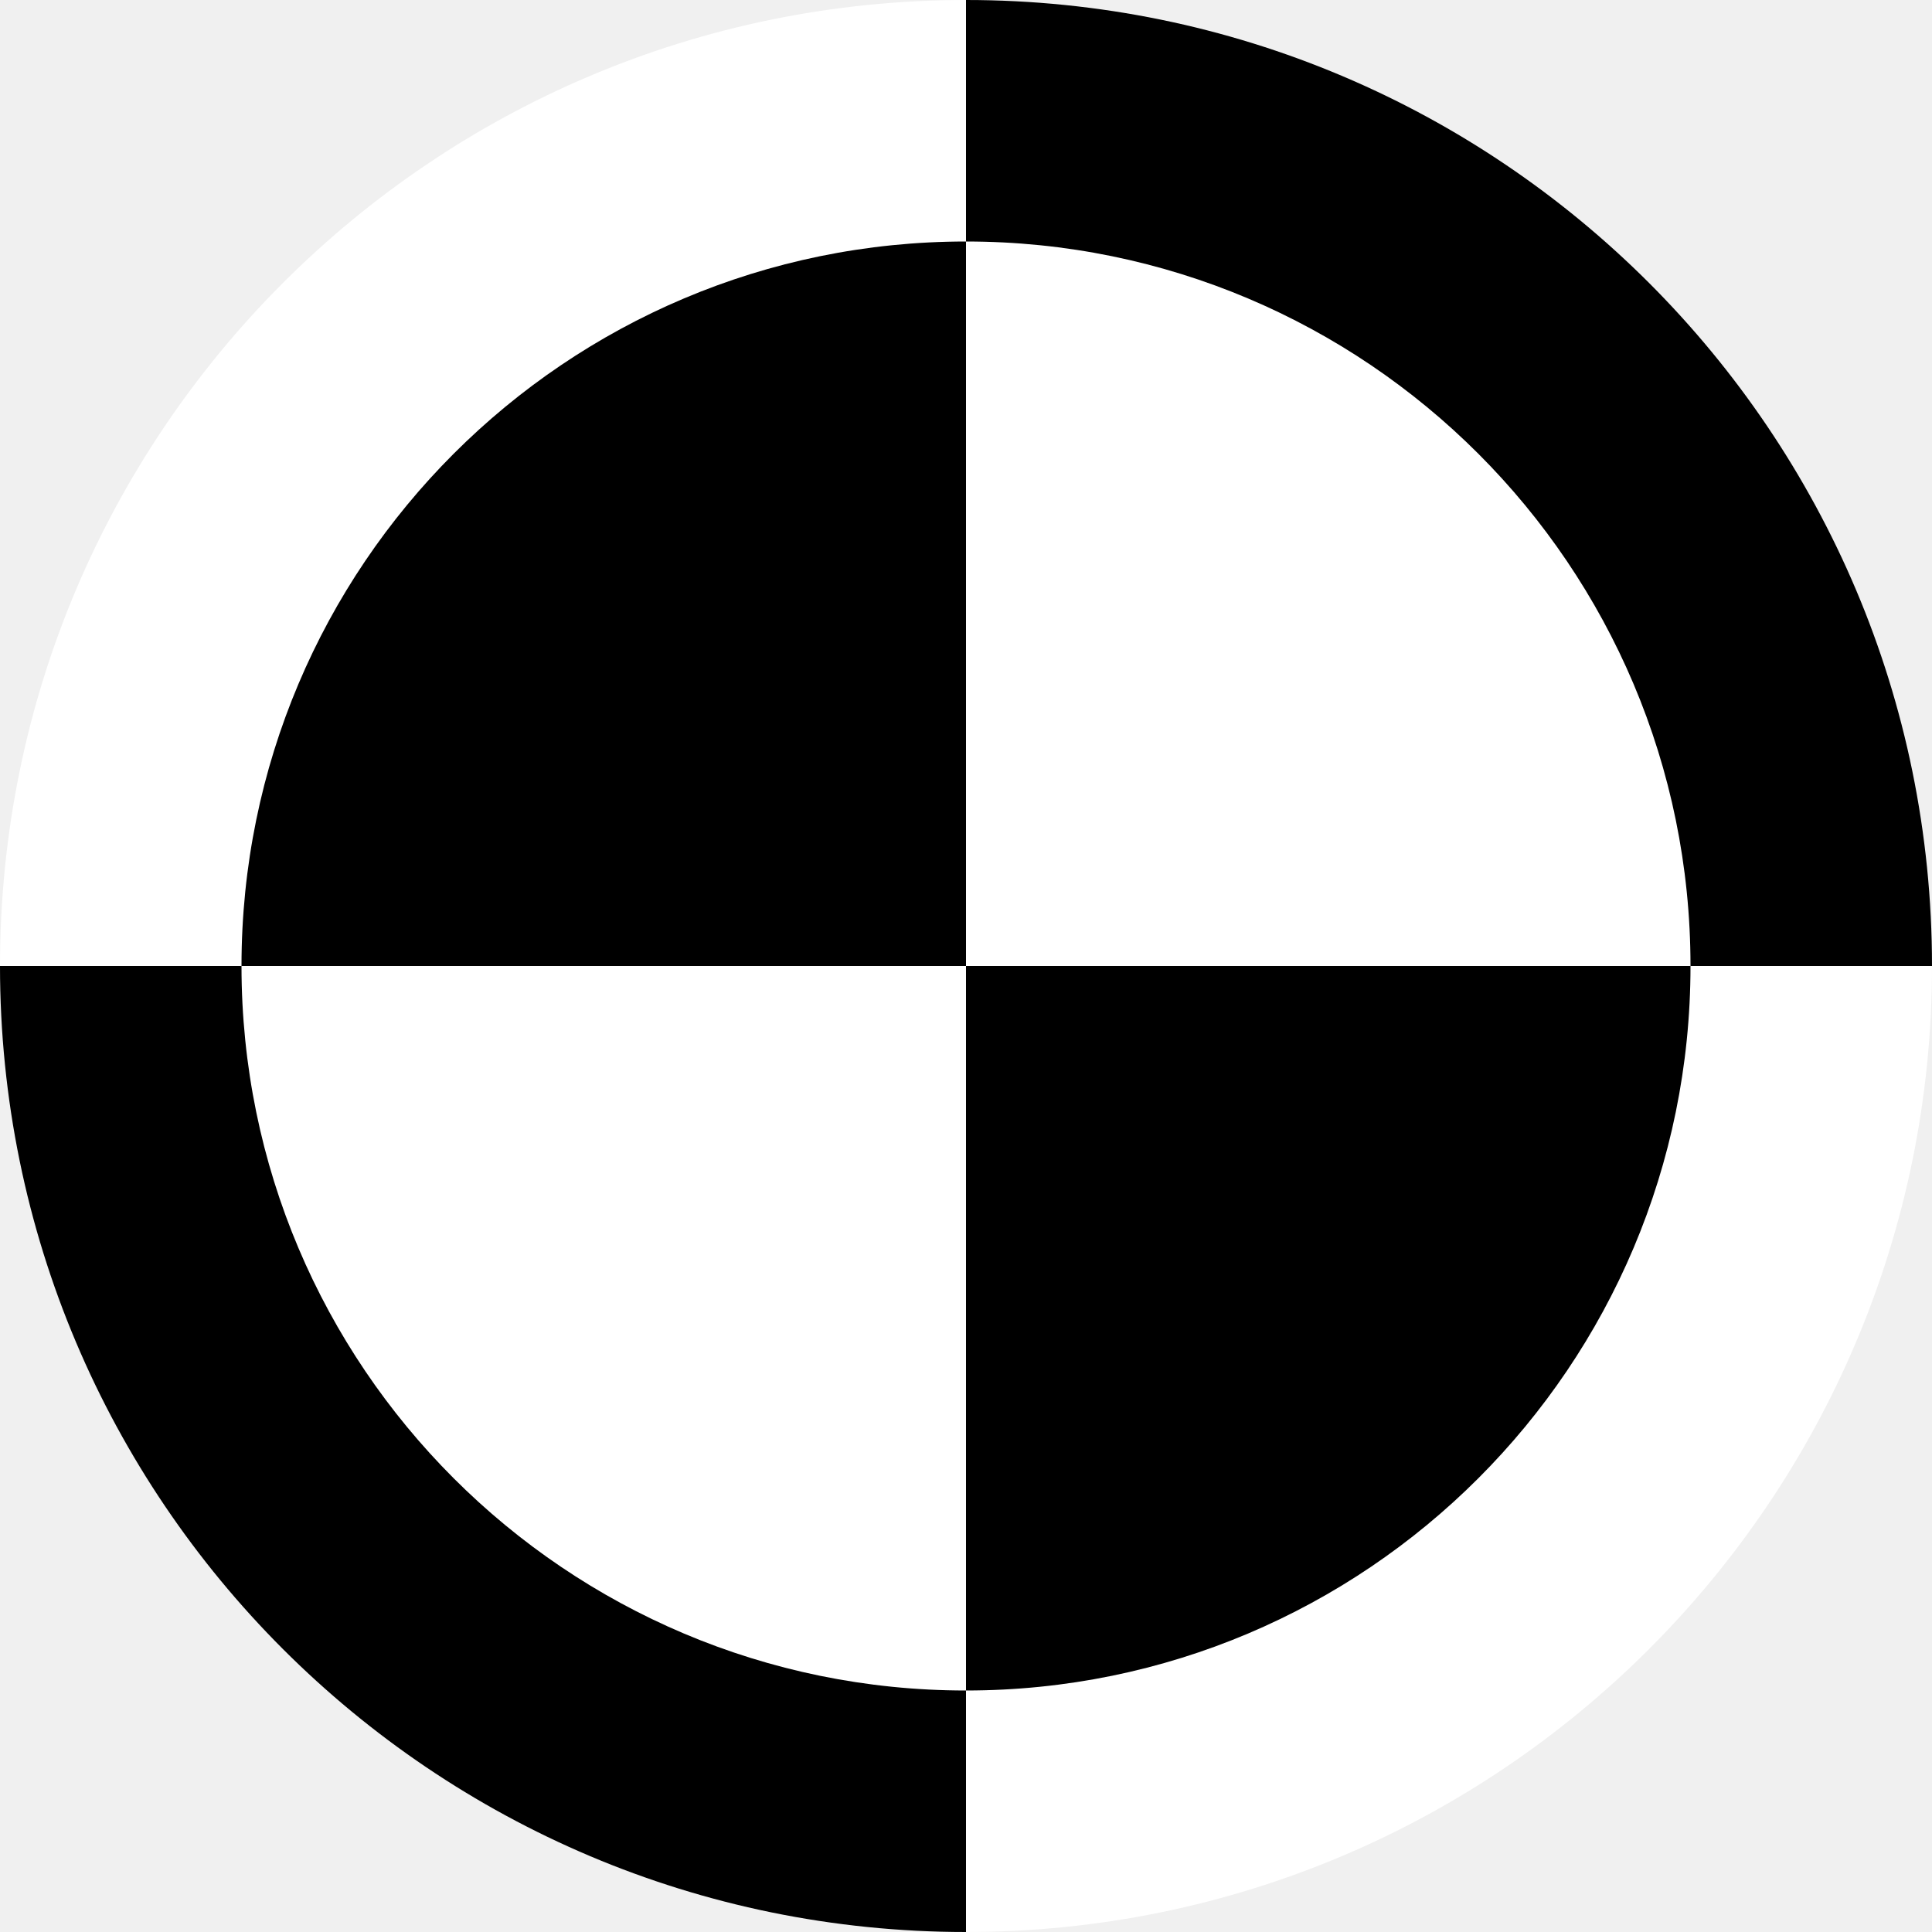
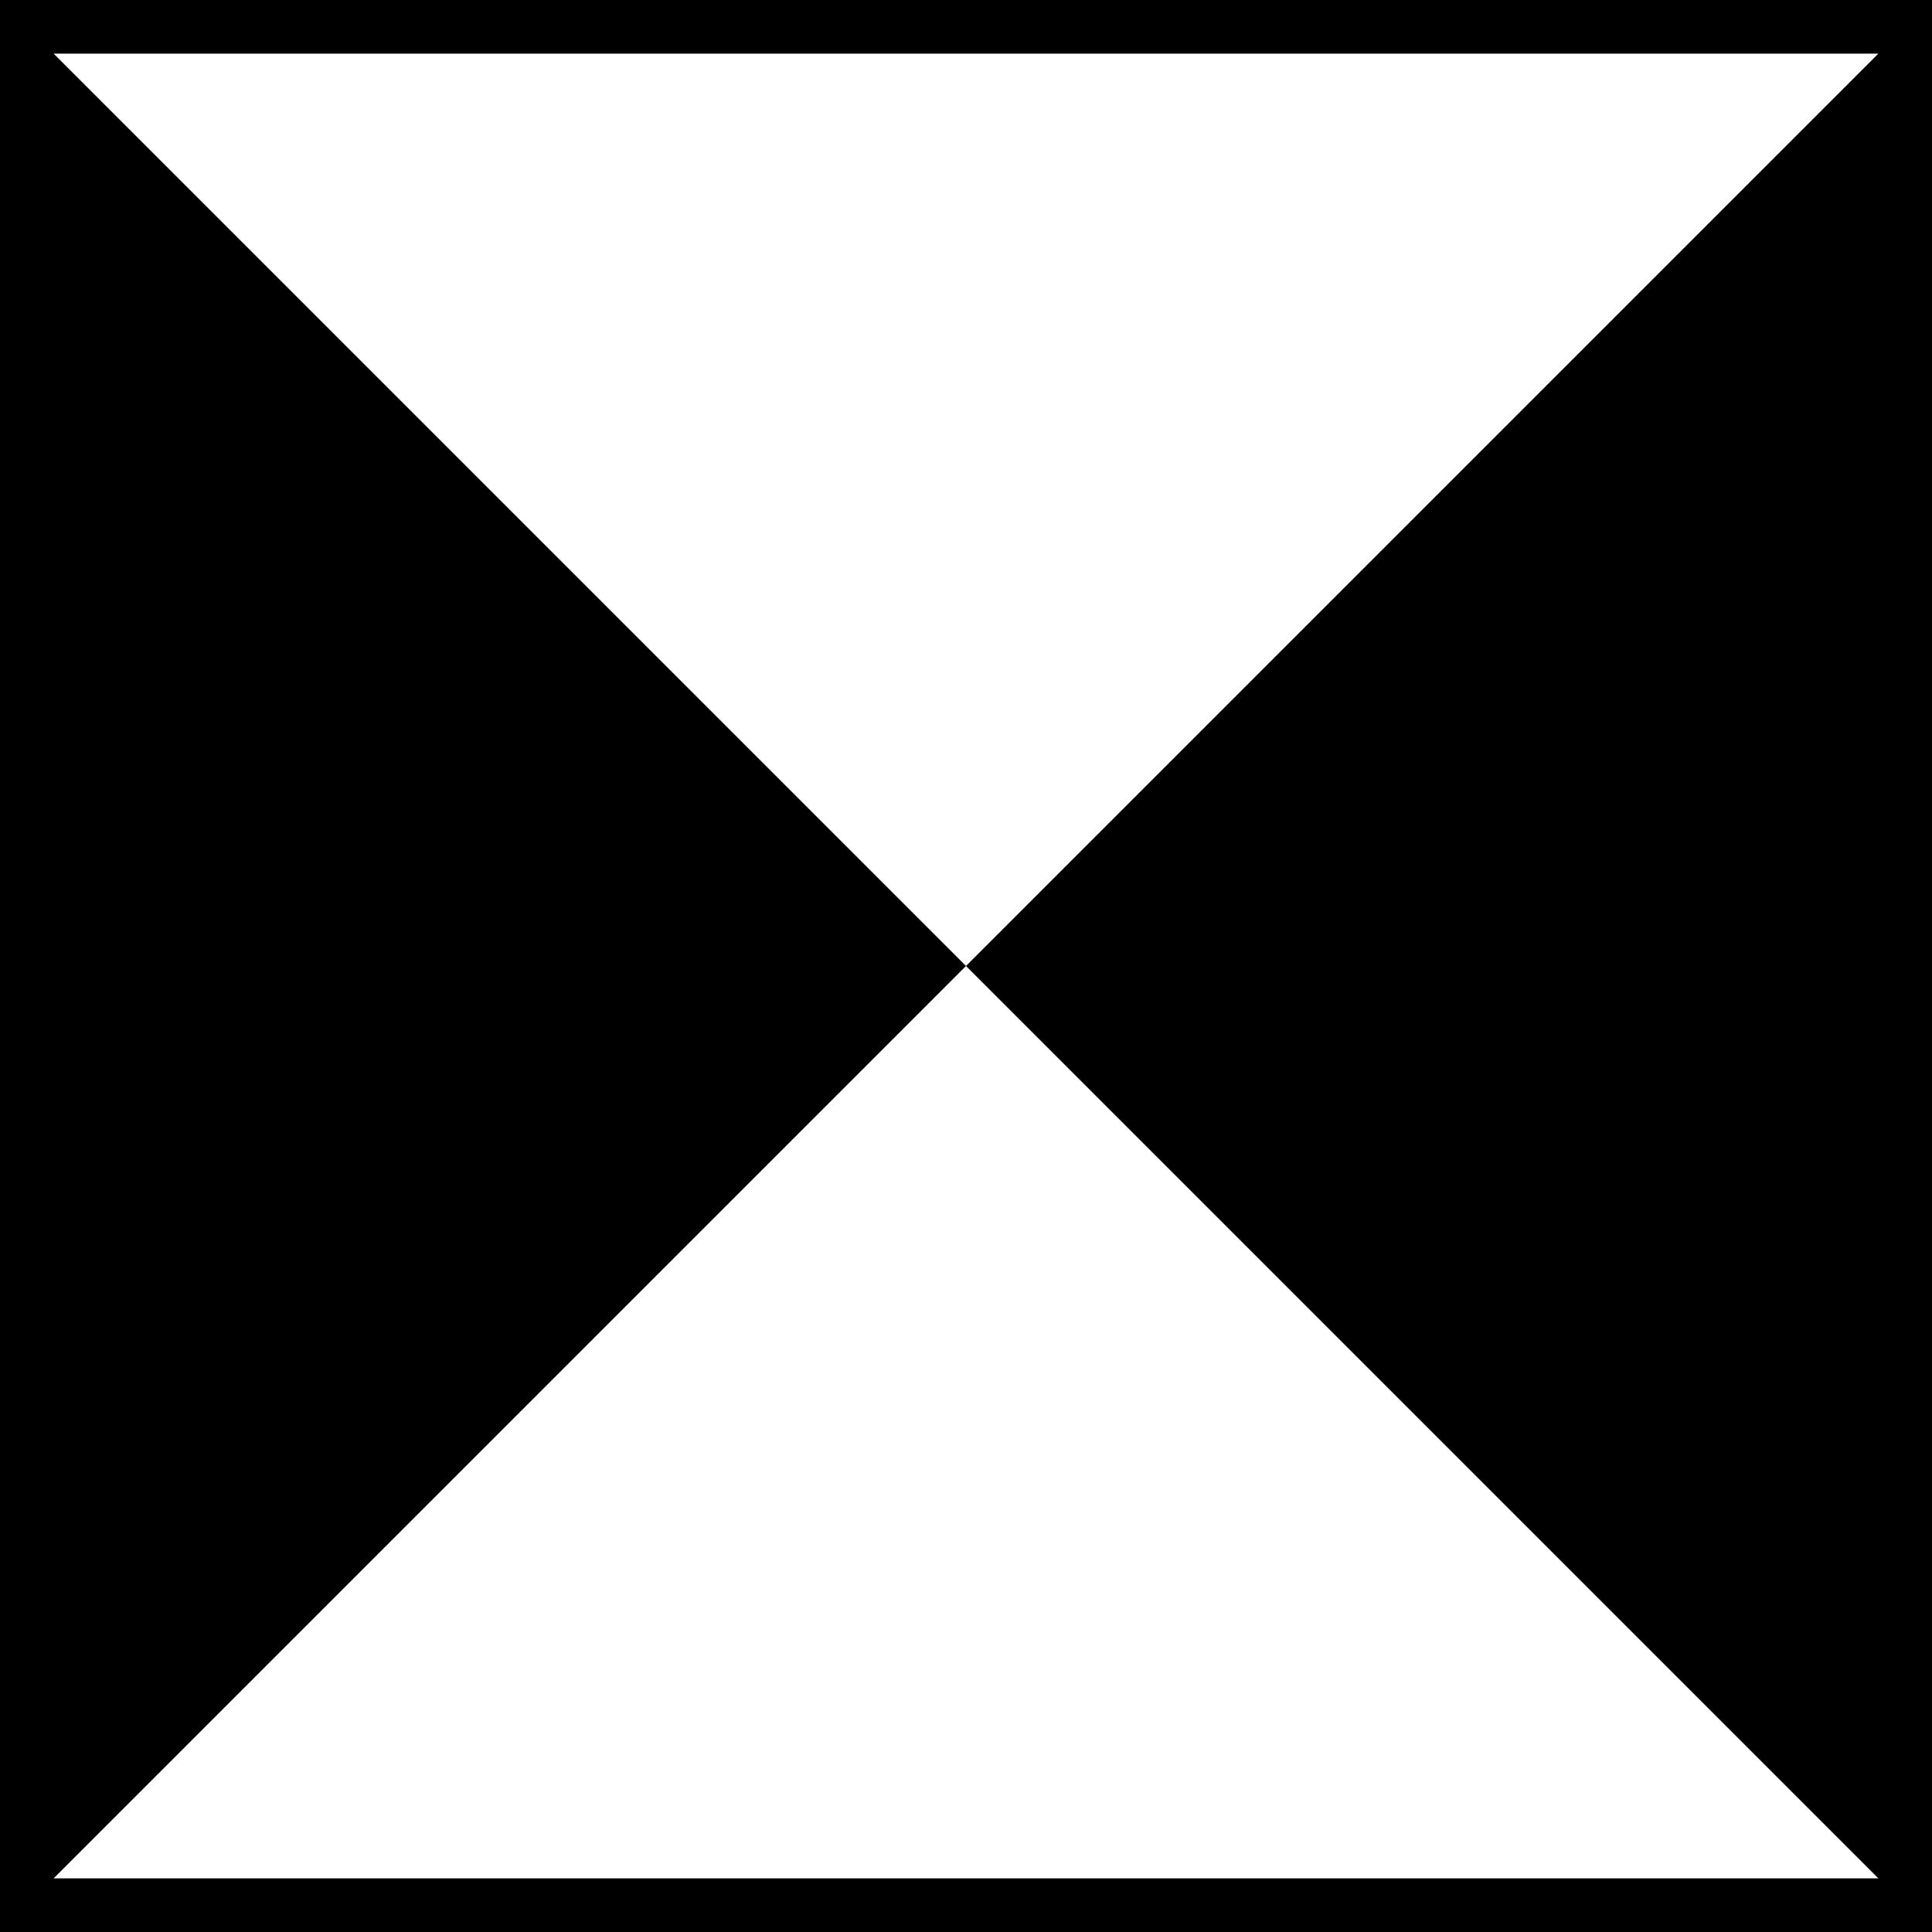
<svg xmlns="http://www.w3.org/2000/svg" width="576" height="576" viewBox="0 0 152.4 152.4" version="1.1" id="svg5">
  <defs id="defs2" />
  <g id="layer1">
-     <path id="path1845" style="fill:#ffffff;stroke-width:8;stroke-linecap:round;stroke-linejoin:round" d="M 0,76.2 A 76.2,76.2 0 0 1 76.2,0 v 76.2 z" />
-     <path id="path1847" style="stroke-width:8;stroke-linecap:round;stroke-linejoin:round" transform="rotate(90)" d="m 0,-76.2 a 76.2,76.2 0 0 1 76.2,-76.2 v 76.2 z" />
-     <path id="path1845-3" style="fill:#ffffff;stroke-width:8;stroke-linecap:round;stroke-linejoin:round" transform="scale(-1)" d="m -152.4,-76.2 a 76.2,76.2 0 0 1 76.2,-76.2 v 76.2 z" />
-     <path id="path1847-5" style="stroke-width:8;stroke-linecap:round;stroke-linejoin:round" transform="rotate(-90)" d="M -152.4,76.2 A 76.2,76.2 0 0 1 -76.2,0 v 76.2 z" />
-     <path id="path1579" style="stroke-width:8;stroke-linecap:round;stroke-linejoin:round" d="M 19.05,76.2 A 57.15,57.15 0 0 1 76.2,19.05 v 57.15 z" />
-     <path id="path1579-6" style="fill:#ffffff;stroke-width:8;stroke-linecap:round;stroke-linejoin:round" transform="rotate(90)" d="m 19.05,-76.2 a 57.15,57.15 0 0 1 57.15,-57.15 v 57.15 z" />
-     <path id="path1579-7" style="stroke-width:8;stroke-linecap:round;stroke-linejoin:round" transform="scale(-1)" d="m -133.35,-76.2 a 57.15,57.15 0 0 1 57.15,-57.15 v 57.15 z" />
-     <path id="path1579-6-5" style="fill:#ffffff;stroke-width:8;stroke-linecap:round;stroke-linejoin:round" transform="rotate(-90)" d="M -133.35,76.2 A 57.15,57.15 0 0 1 -76.2,19.05 V 76.2 Z" />
+     <rect style="fill:#ffffff;stroke:#000000;stroke-width:8.467;stroke-linecap:butt;stroke-linejoin:miter;stroke-miterlimit:4;stroke-dasharray:none" id="rect1109" width="152.4" height="152.4" x="0" y="0" />
+     <path style="fill:#000000;stroke:none;stroke-width:0.265px;stroke-linecap:butt;stroke-linejoin:miter;stroke-opacity:1" d="M 0,0 76.2,76.2 0,152.4 Z" id="path1018" />
+     <path style="fill:#000000;stroke:none;stroke-width:0.265px;stroke-linecap:butt;stroke-linejoin:miter;stroke-opacity:1" d="M 152.4,0 76.2,76.2 152.4,152.4 Z" id="path1020" />
  </g>
</svg>
